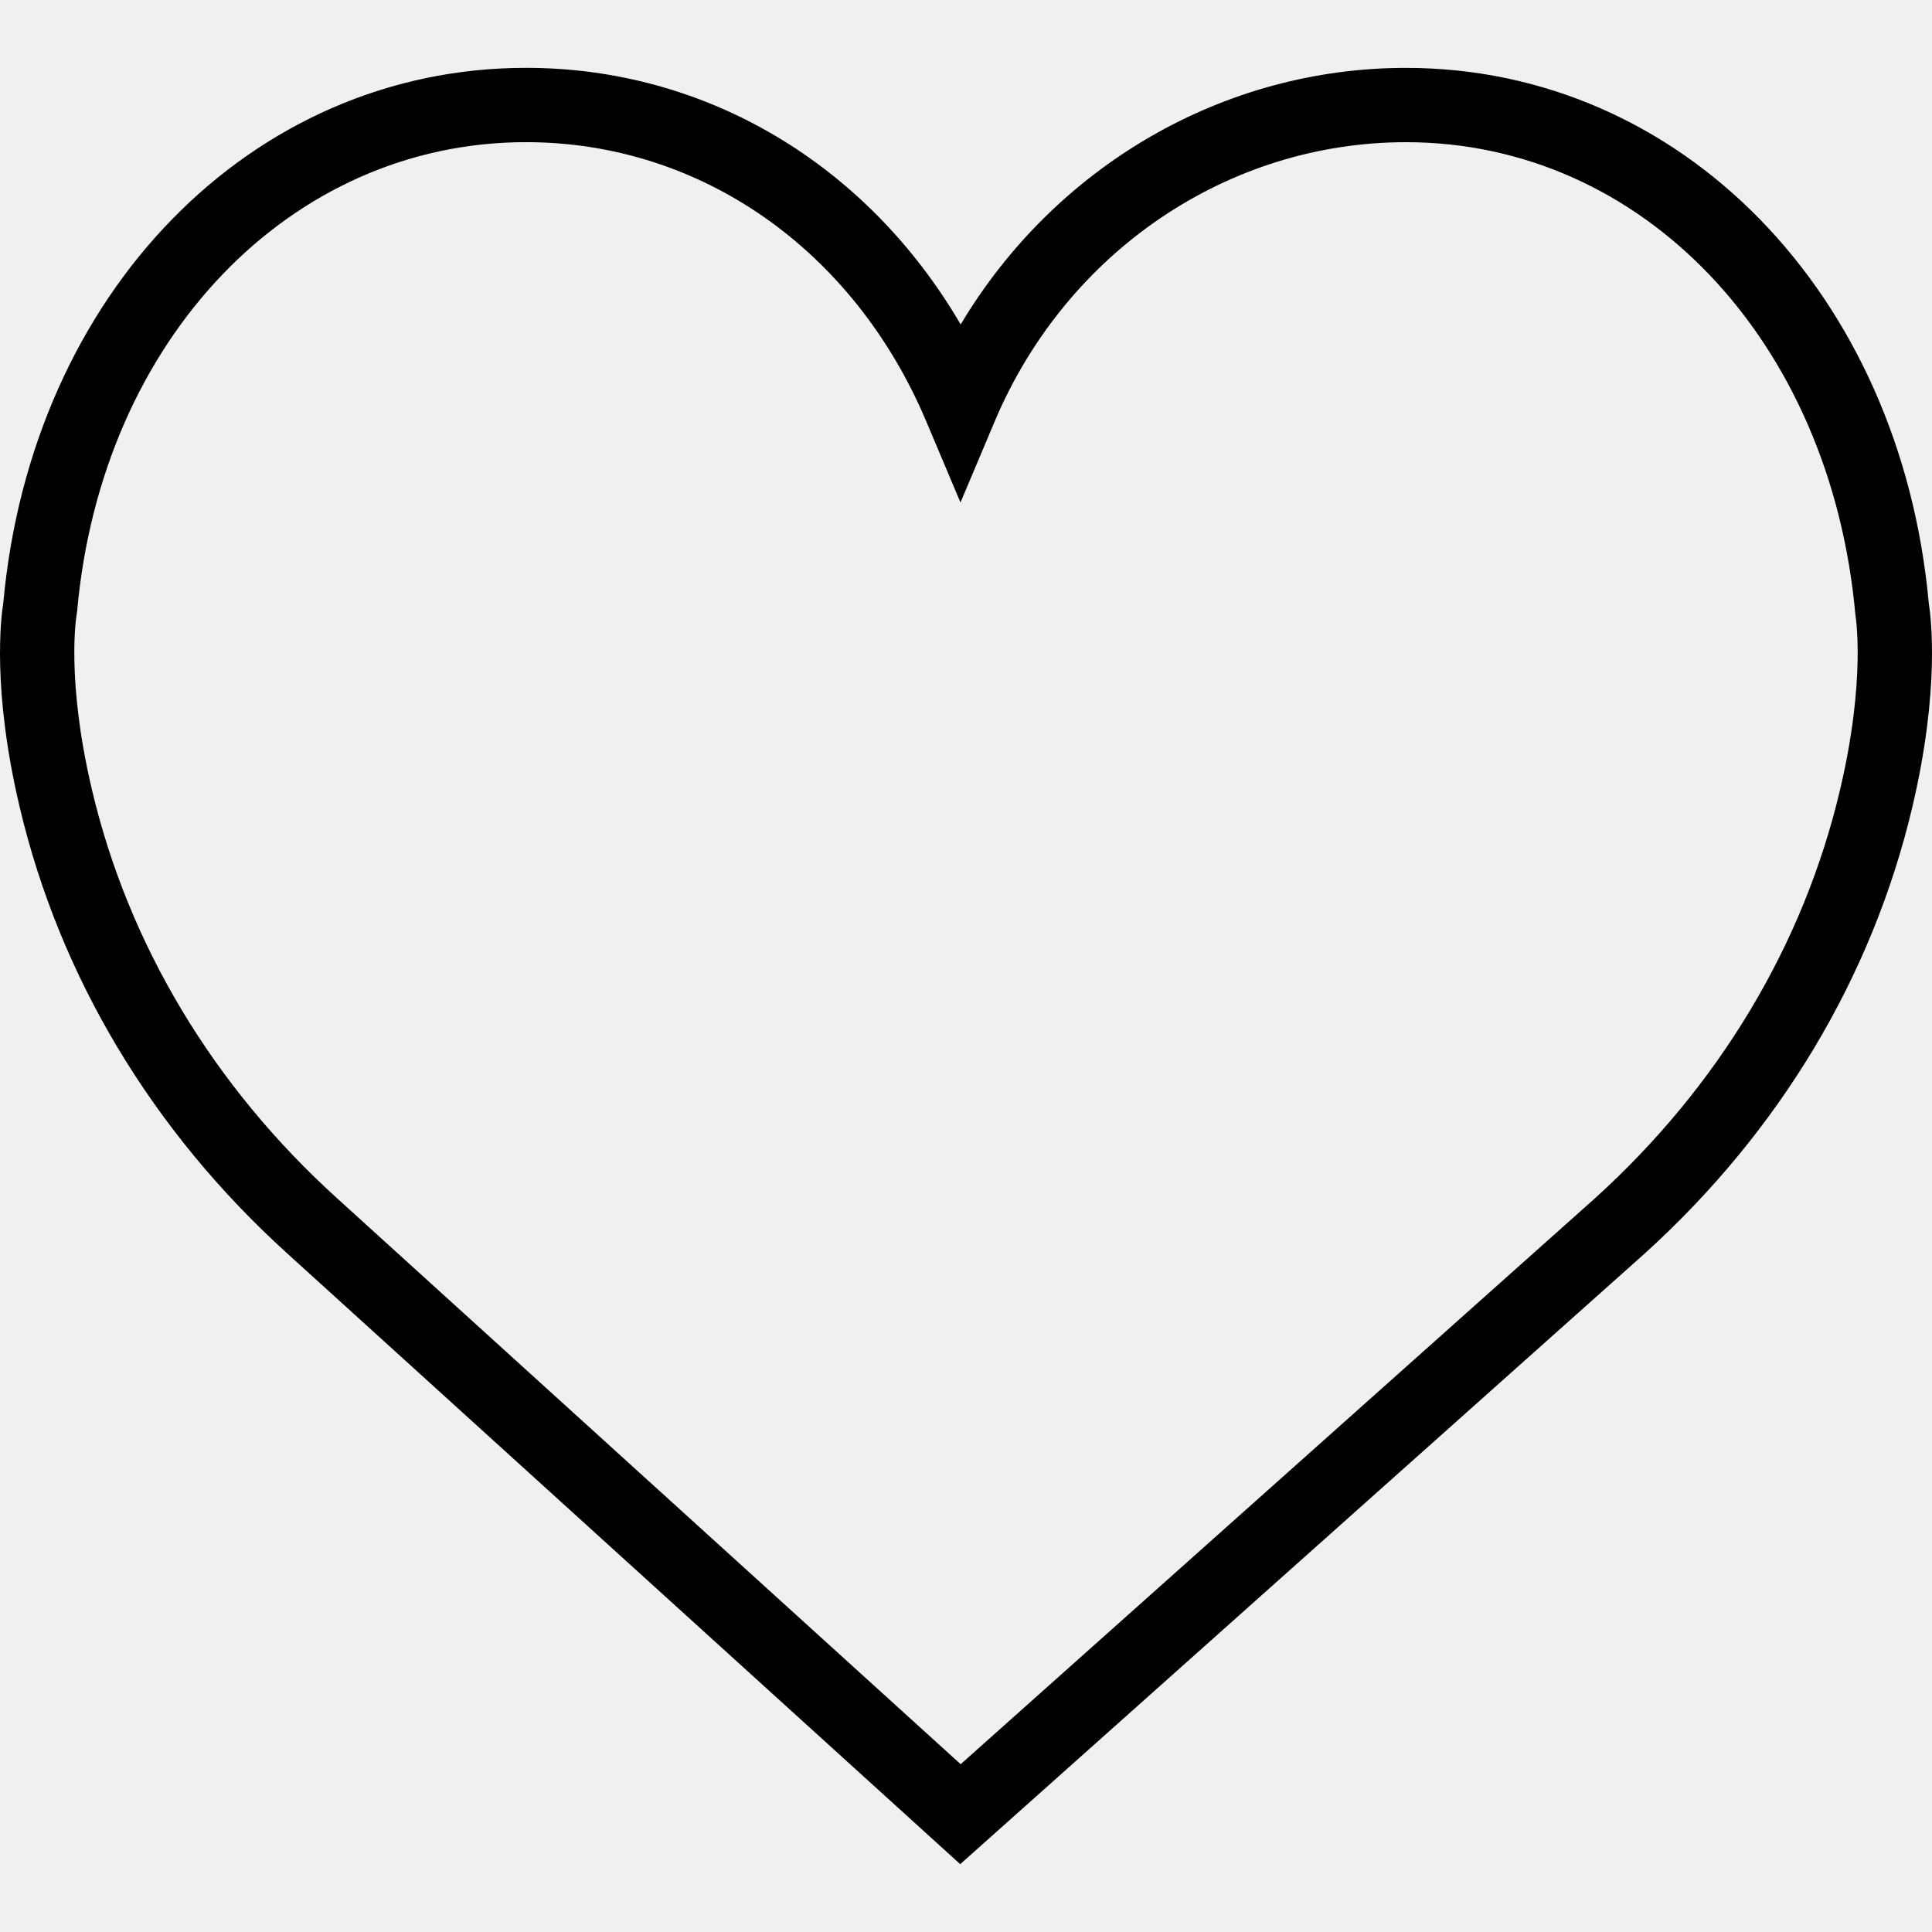
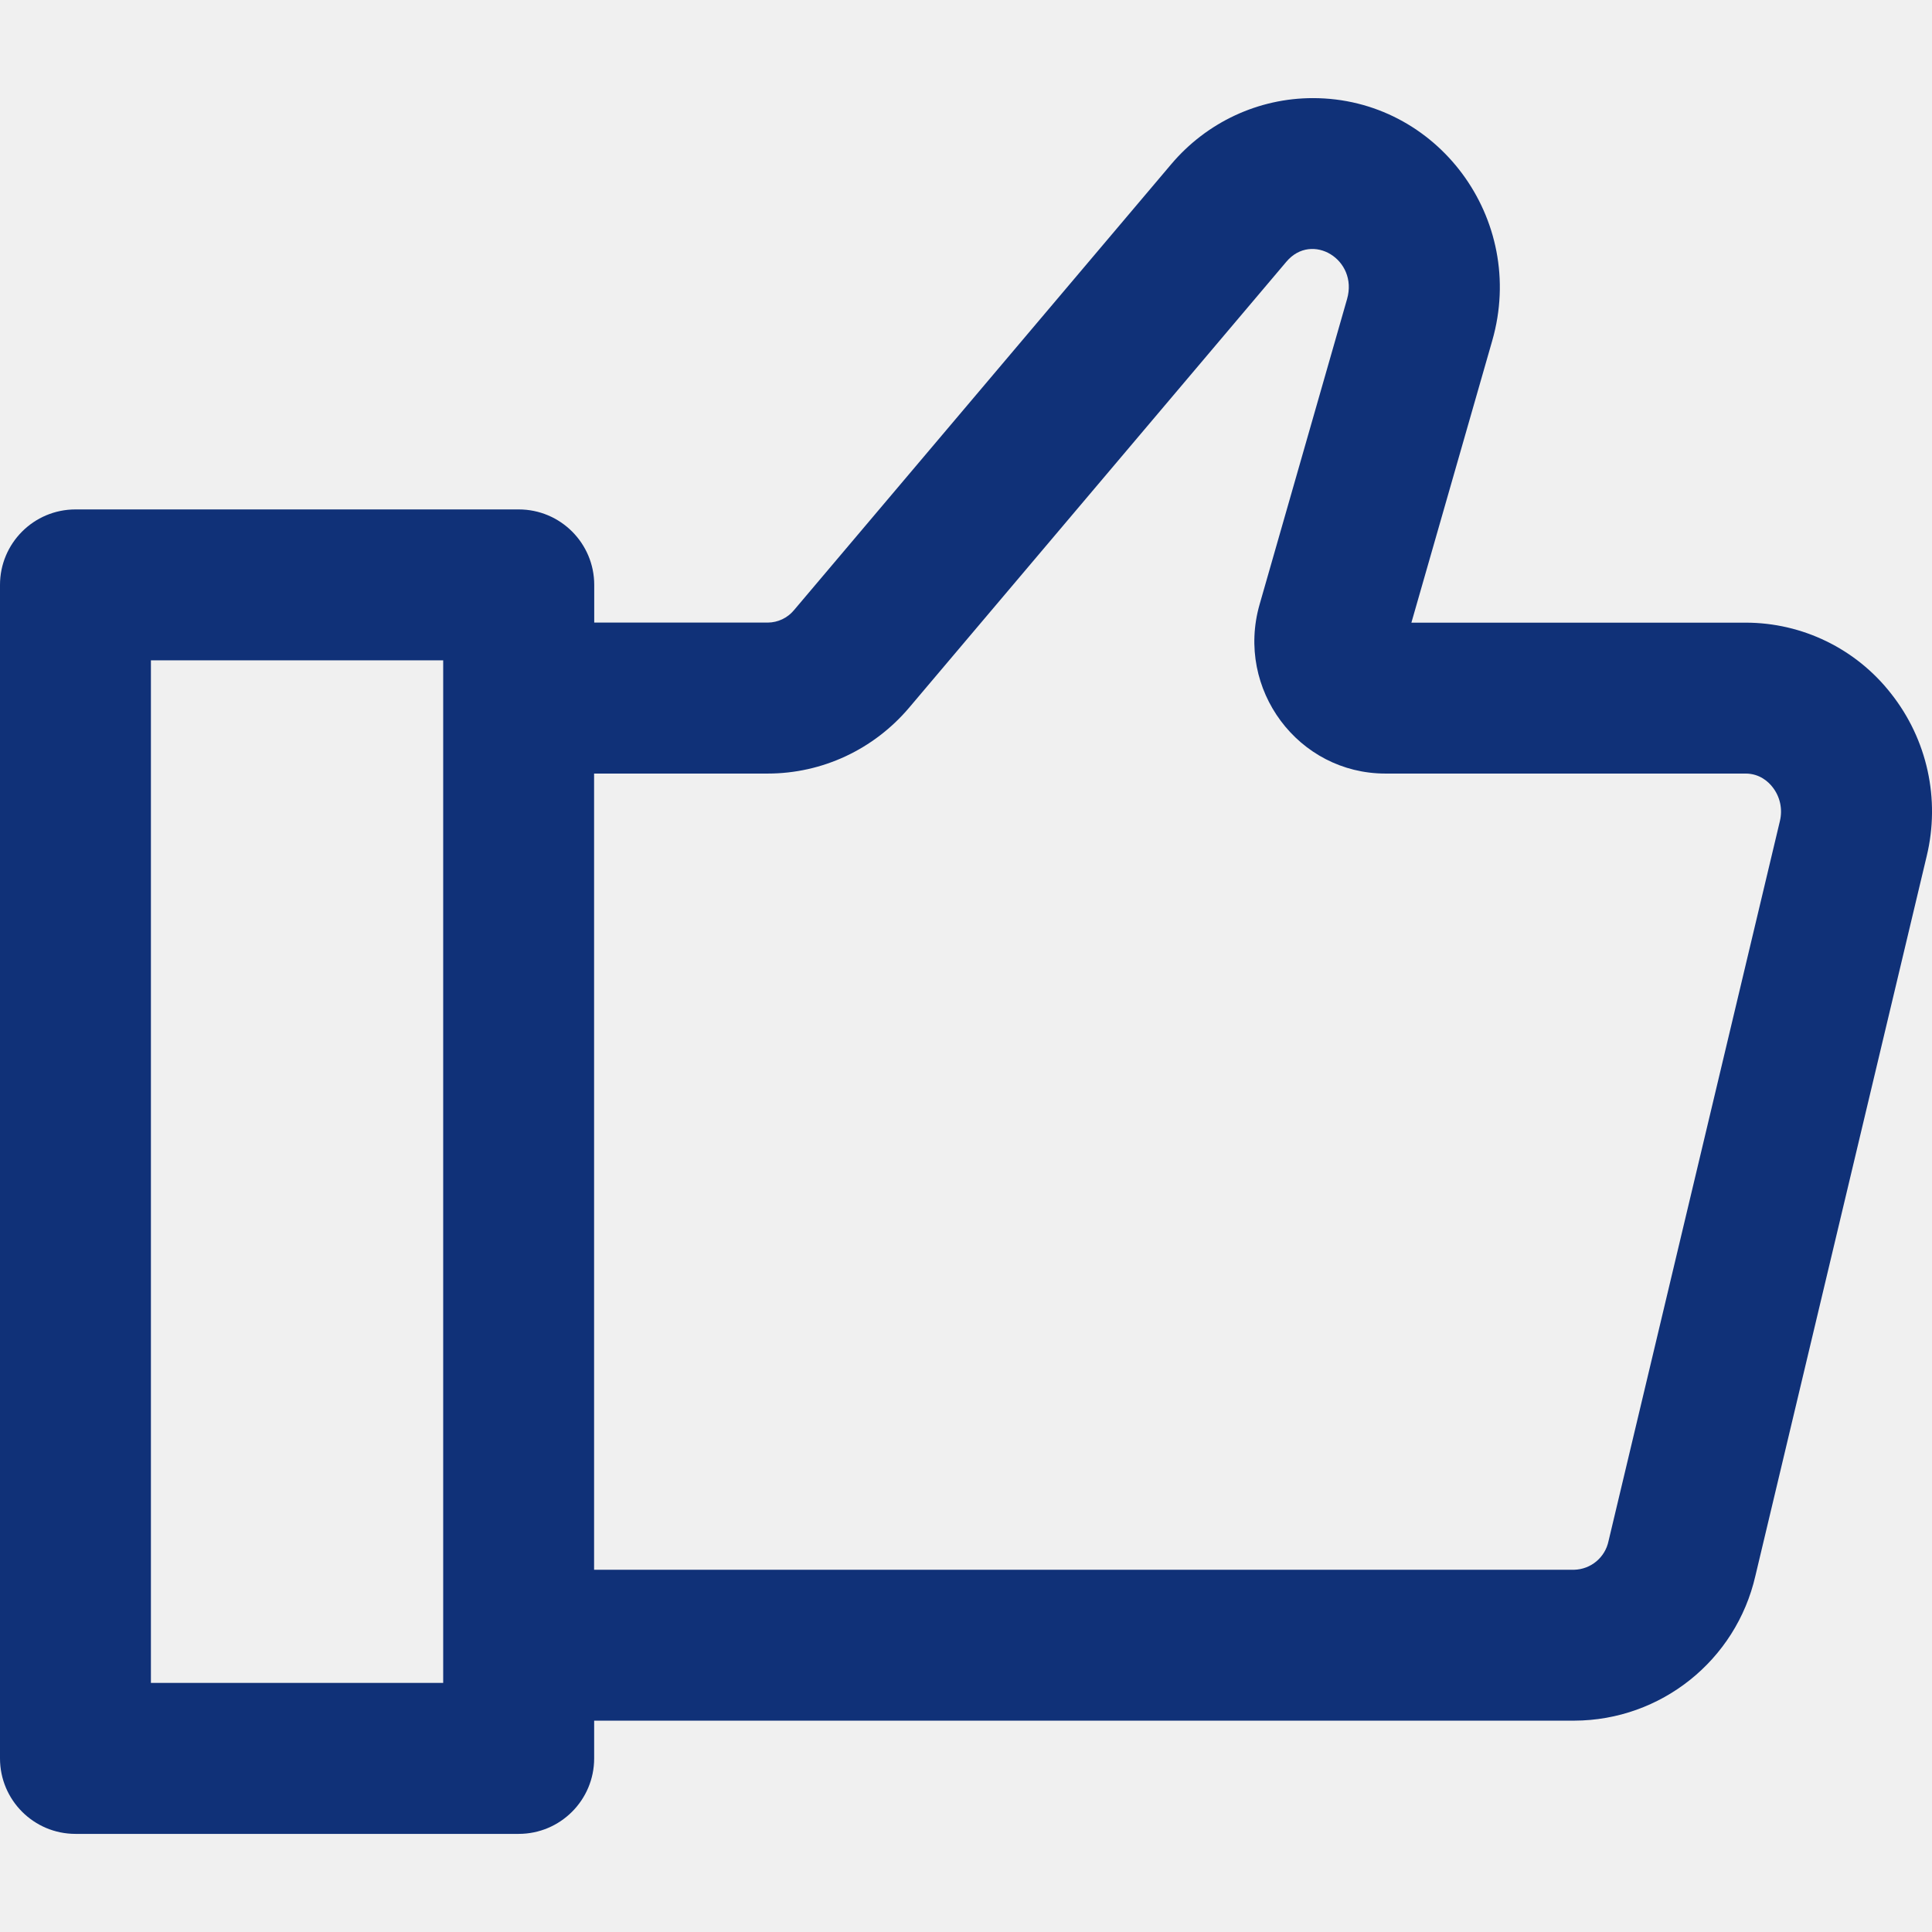
- <svg xmlns="http://www.w3.org/2000/svg" enable-background="new 0 0 51.997 51.997" viewBox="0 0 51.997 51.997">
-   <path d="M51.911 16.242c-.759-8.354-6.672-14.415-14.072-14.415-4.93 0-9.444 2.653-11.984 6.905-2.517-4.307-6.846-6.906-11.697-6.906C6.759 1.826.845 7.887.087 16.241c-.06.369-.306 2.311.442 5.478 1.078 4.568 3.568 8.723 7.199 12.013l18.115 16.439 18.426-16.438c3.631-3.291 6.121-7.445 7.199-12.014.748-3.166.502-5.108.443-5.477zm-2.39 5.019c-.984 4.172-3.265 7.973-6.59 10.985L25.855 47.481 9.072 32.25c-3.331-3.018-5.611-6.818-6.596-10.99-.708-2.997-.417-4.69-.416-4.701l.015-.101c.65-7.319 5.731-12.632 12.083-12.632 4.687 0 8.813 2.88 10.771 7.515l.921 2.183.921-2.183c1.927-4.564 6.271-7.514 11.069-7.514 6.351 0 11.433 5.313 12.096 12.727.002.016.293 1.71-.415 4.707z" />
+ <svg xmlns="http://www.w3.org/2000/svg" width="28" height="28" fill="none">
+   <g clip-path="url(#a)">
+     <path d="M27.405 10.05a2.673 2.673 0 0 0-2.107-1.026h-4.843l1.172-4.088c.506-1.765-.8-3.514-2.599-3.514-.79 0-1.538.349-2.053.957l-5.468 6.464a.498.498 0 0 1-.38.18H8.612v-.546c0-.604-.49-1.094-1.094-1.094H1.094C.49 7.383 0 7.873 0 8.477v17.007c0 .604.49 1.094 1.094 1.094h6.423c.604 0 1.094-.49 1.094-1.094v-.547h14.204a2.701 2.701 0 0 0 2.625-2.097l2.483-10.432a2.754 2.754 0 0 0-.518-2.358zM6.423 24.39H2.187V9.57h4.236v14.82zm19.372-12.488-2.483 10.432a.522.522 0 0 1-.497.416H8.61V11.211h2.517c.788 0 1.535-.348 2.049-.955l5.468-6.464c.37-.437 1.042-.03.879.541L18.255 8.76c-.352 1.23.561 2.451 1.823 2.451h5.22c.206 0 .333.122.39.195.11.139.15.32.107.496z" fill="#103178" />
+   </g>
+   <defs>
+     <clipPath id="a">
+       <path fill="#fff" d="M0 0h28v28H0z" />
+     </clipPath>
+   </defs>
</svg>
